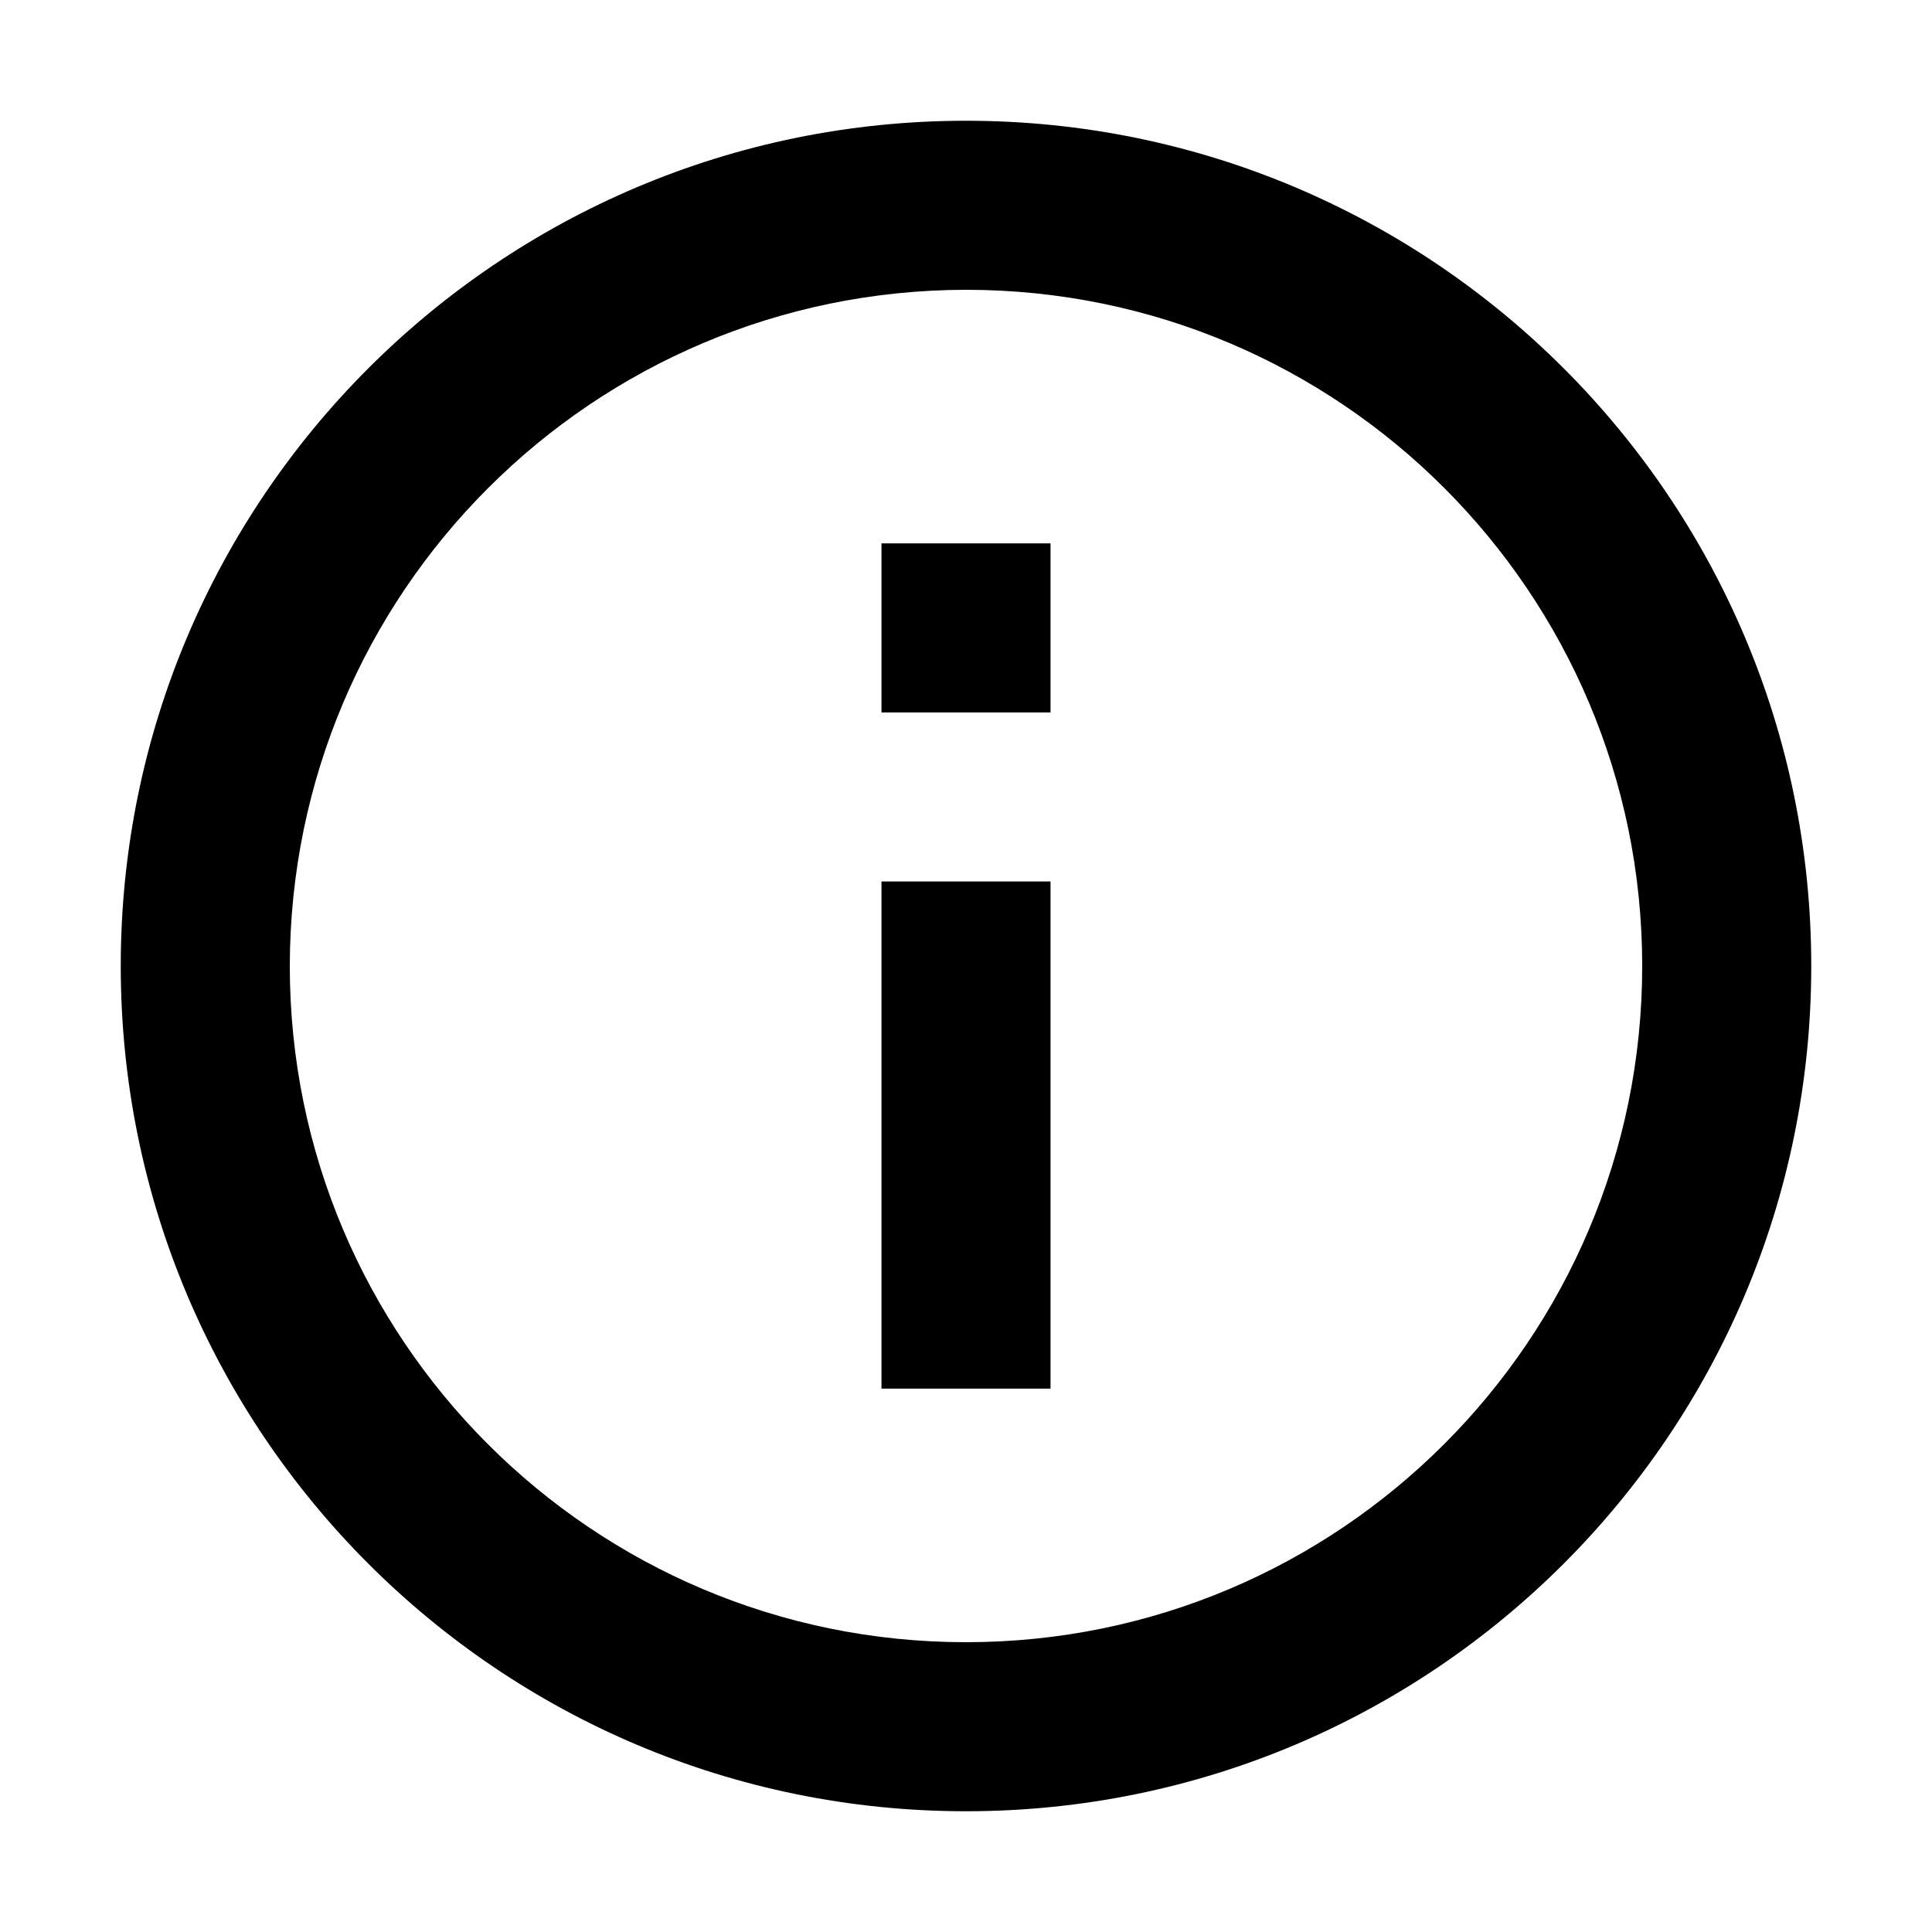
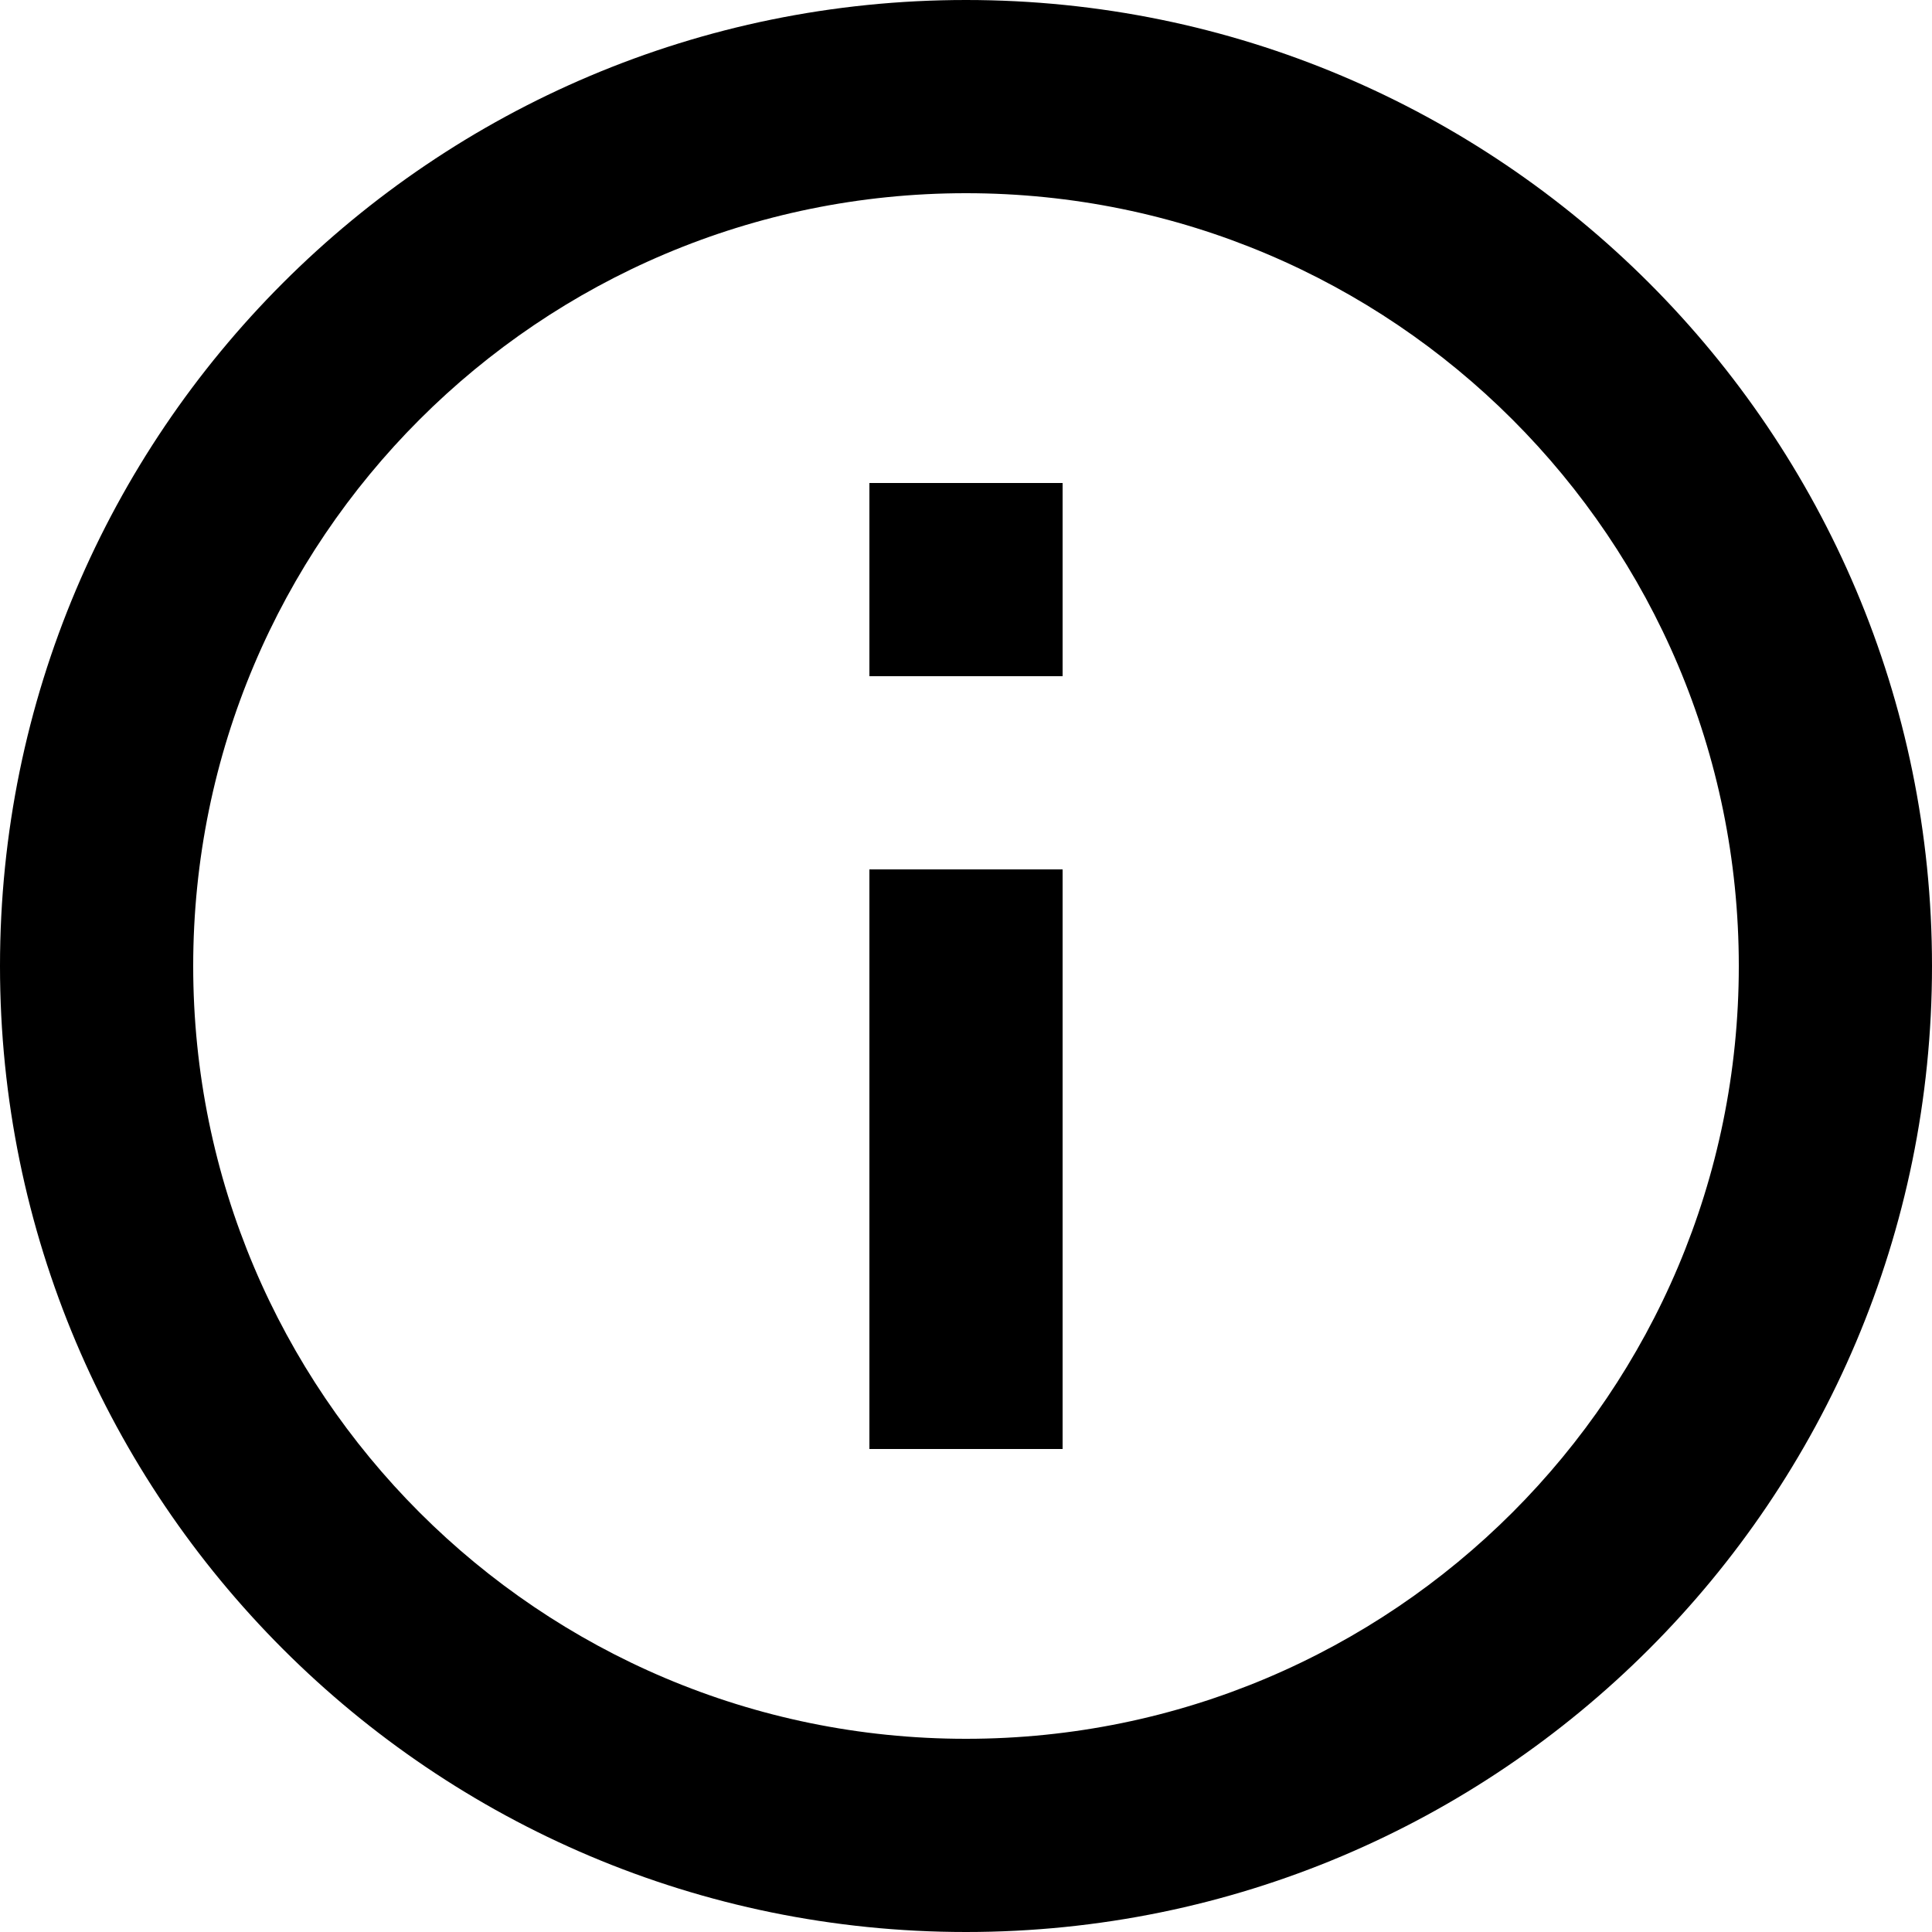
- <svg xmlns="http://www.w3.org/2000/svg" width="24" height="24">
-   <path d="M12 3.6A8.4 8.4 0 1 1 3.6 12 8.41 8.41 0 0 1 12 3.6m0-2.1A10.5 10.5 0 1 0 22.5 12 10.5 10.5 0 0 0 12 1.5z" />
-   <path d="M10.95 10.95h2.1v6.3h-2.1zM10.95 6.75h2.1v2.1h-2.1z" />
+ <svg xmlns="http://www.w3.org/2000/svg" id="show" width="24" height="24" viewBox="0 0 24 24">
+   <path d="M13.2,8.4H10.8V6h2.4Zm0,9.6H10.8V10.8h2.4ZM12,24A12,12,0,1,0,0,12,12,12,0,0,0,12,24ZM12,2.4A9.6,9.6,0,1,1,2.4,12,9.6,9.6,0,0,1,12,2.4Z" />
</svg>
